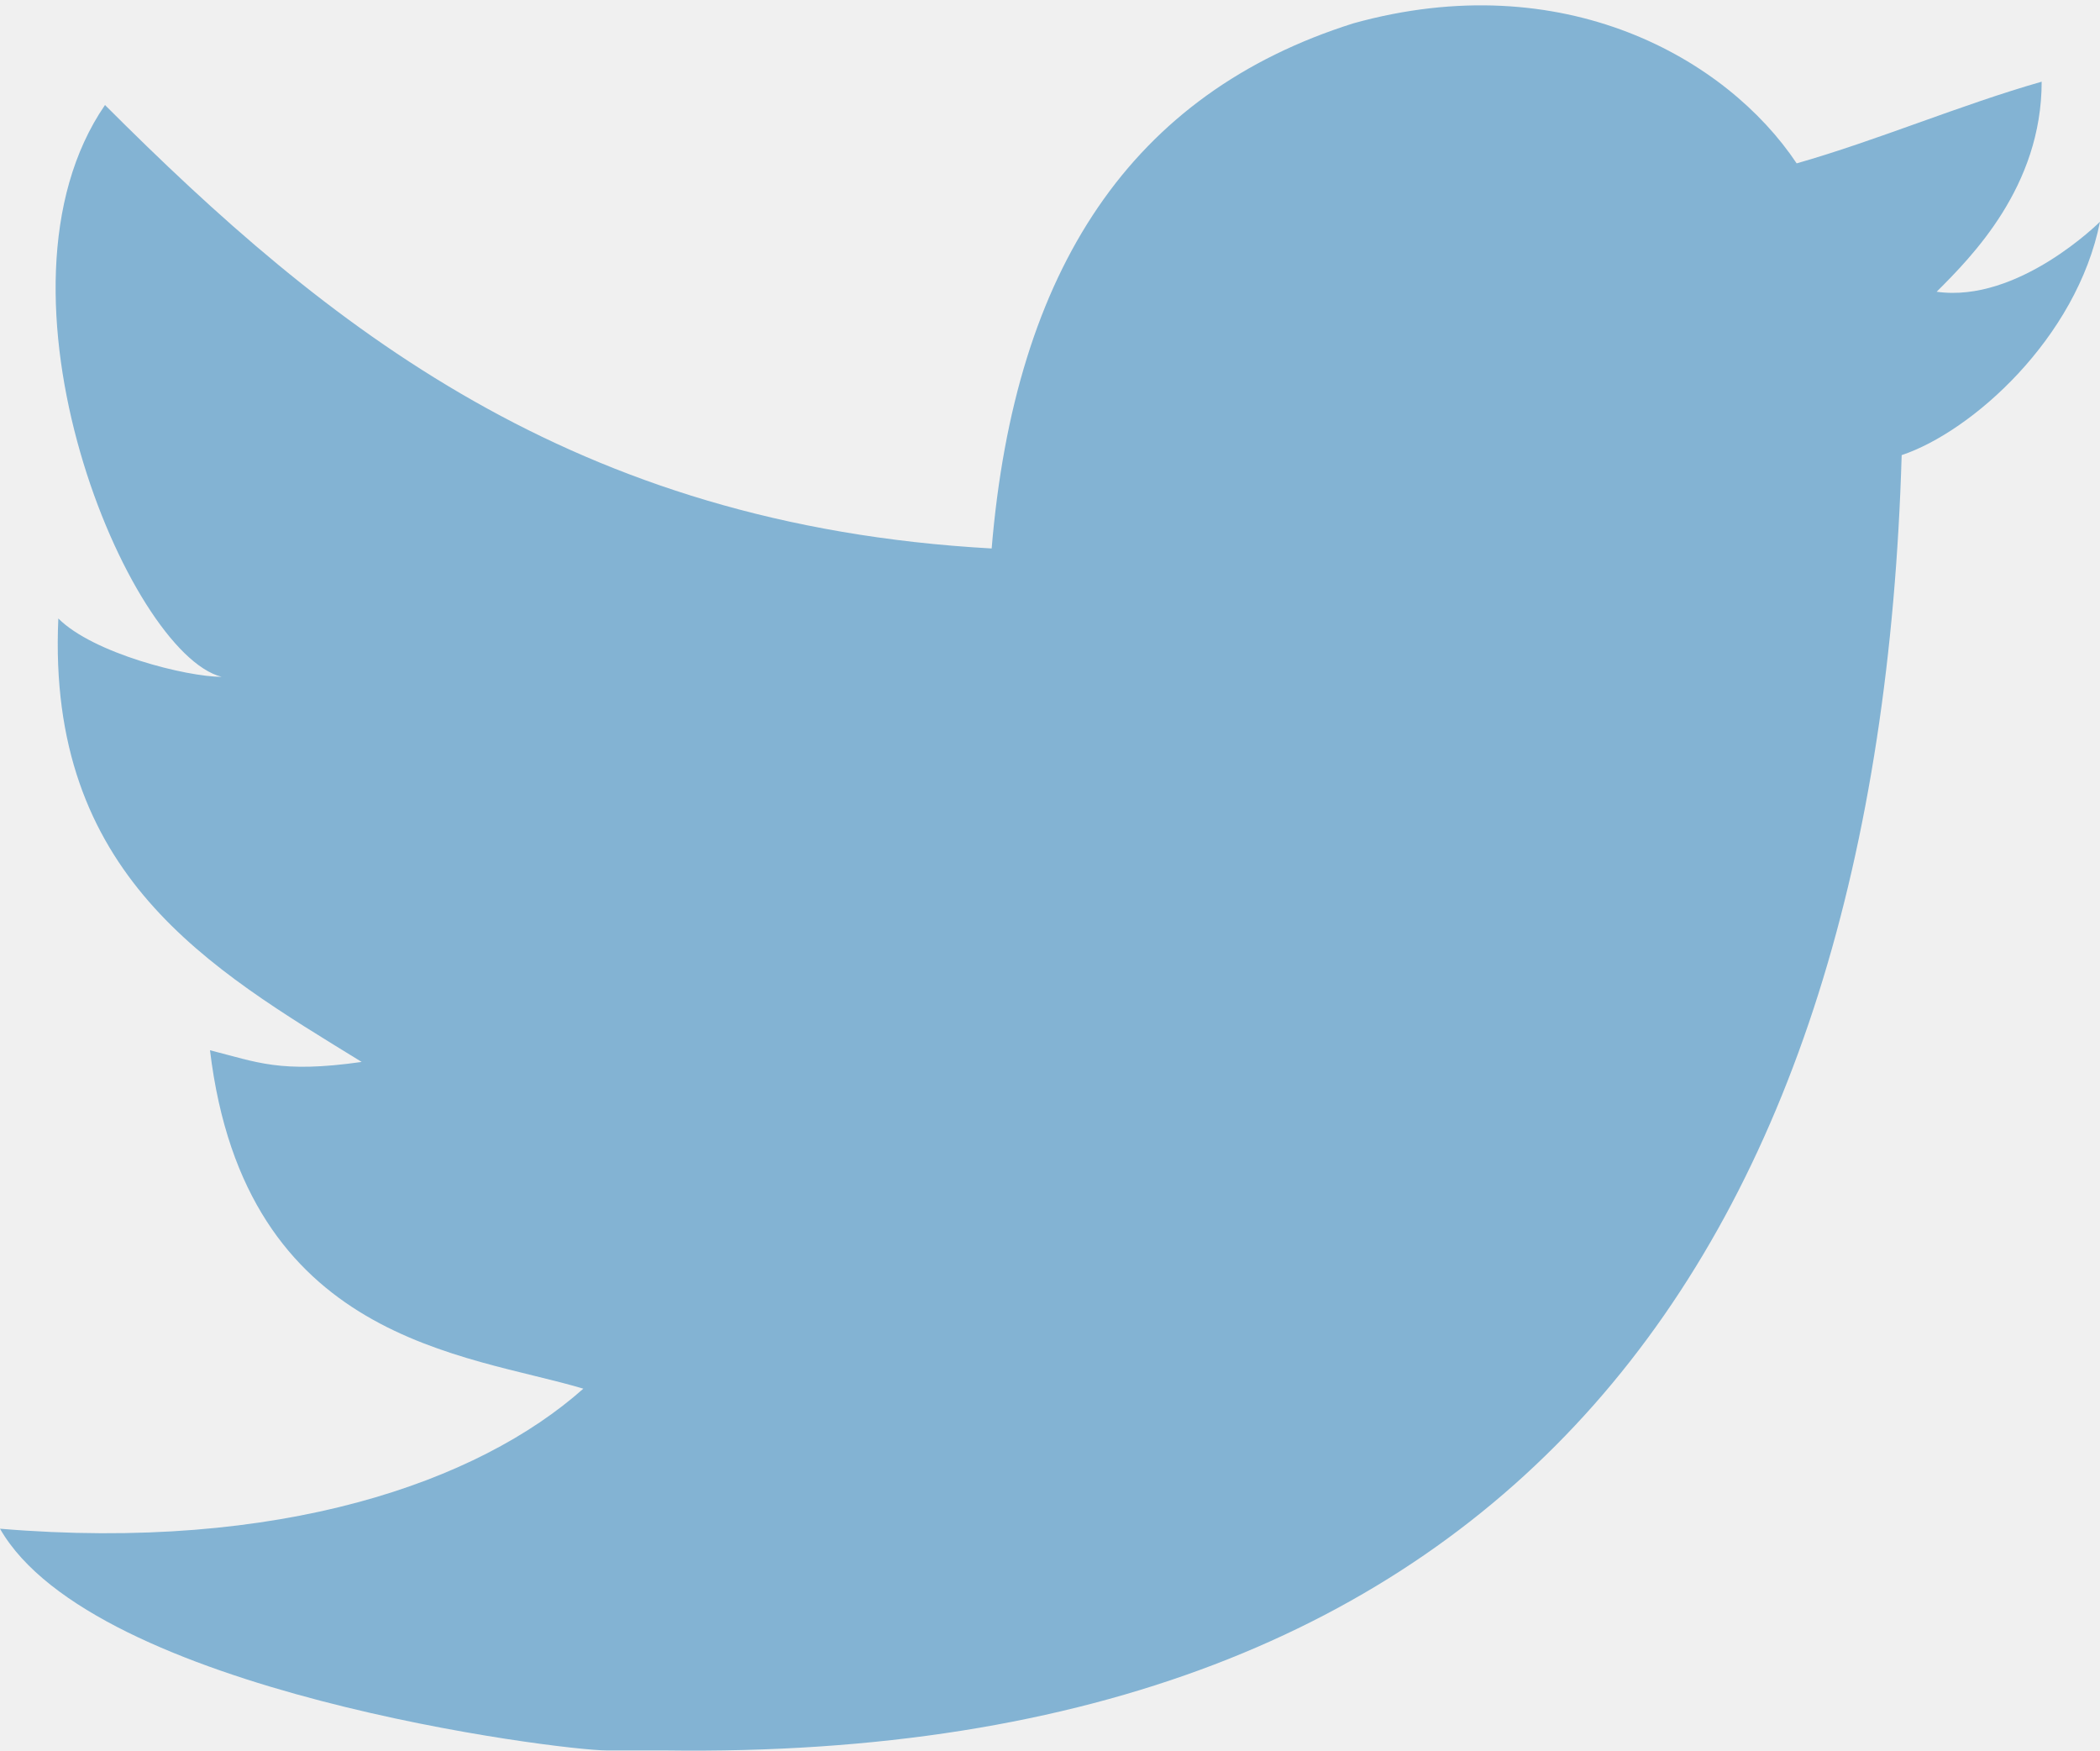
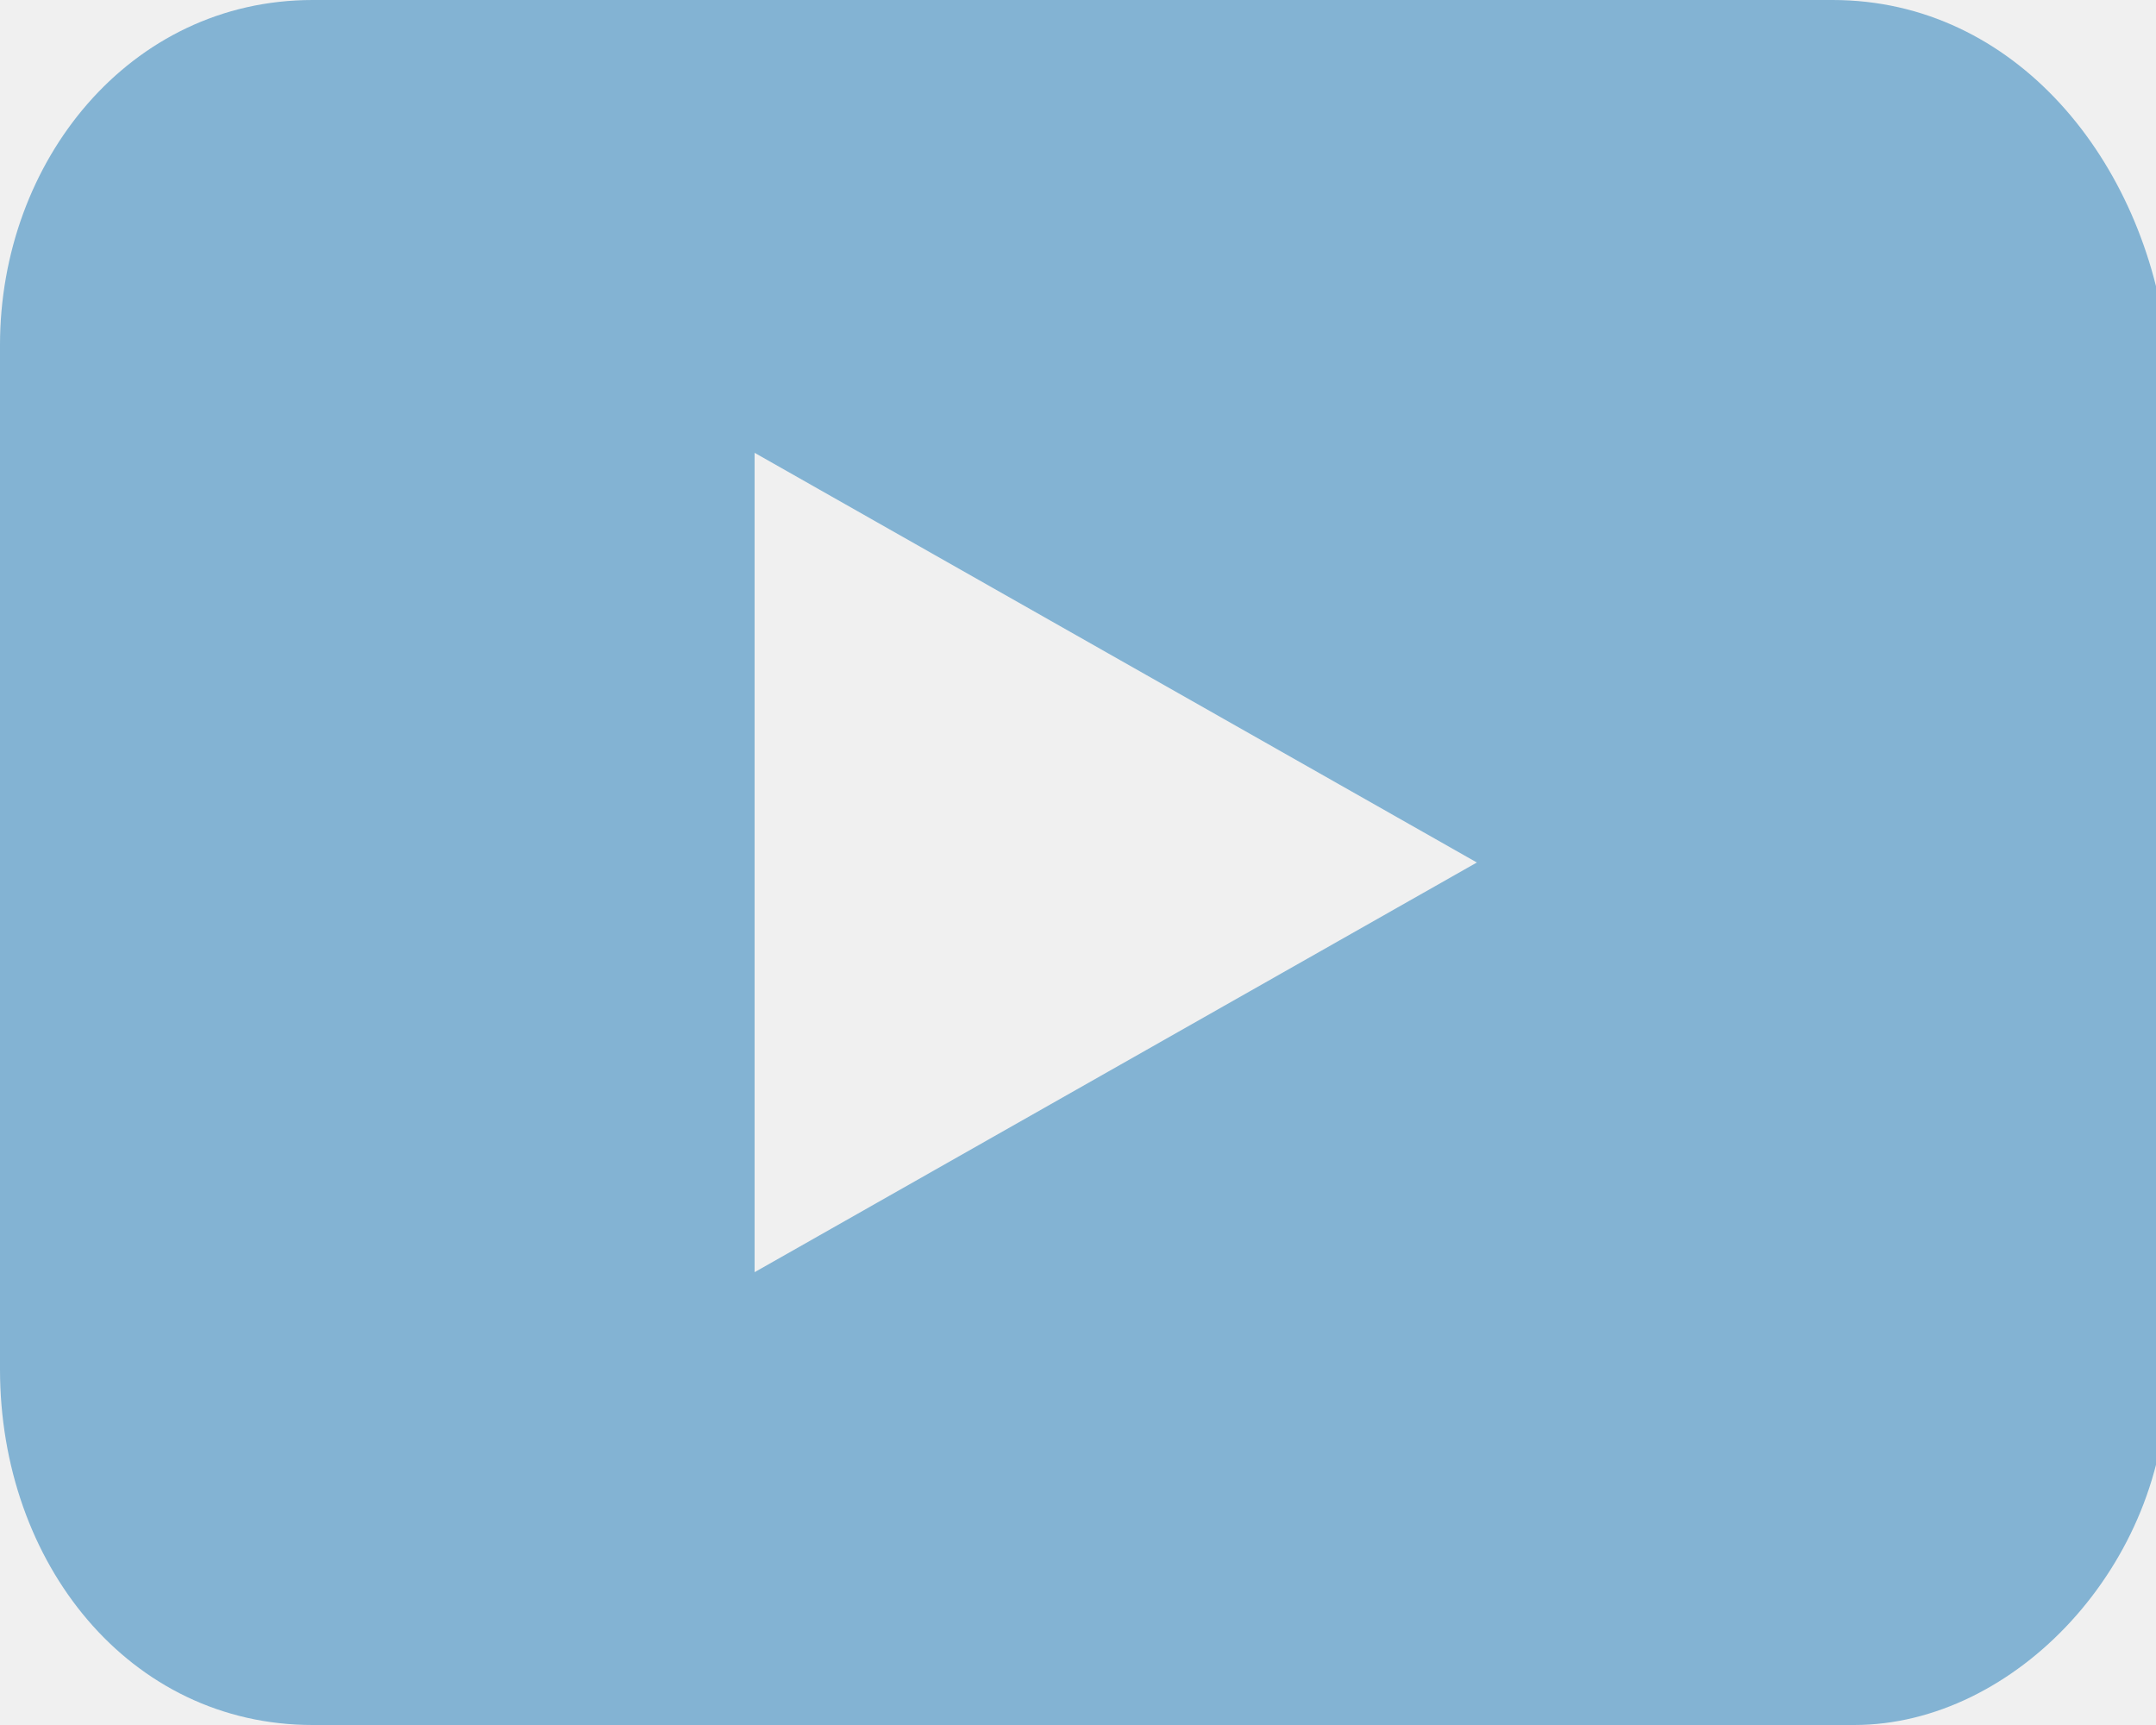
- <svg xmlns="http://www.w3.org/2000/svg" width="18" height="15" viewBox="0 0 18 15" fill="none">
-   <g clip-path="url(#clip0_18711_485)">
-     <path d="M11.6 0.2C13.4 -0.3 14.8 0.5 15.4 1.4C16.1 1.2 16.8 0.9 17.5 0.7C17.5 1.6 16.9 2.2 16.6 2.5C17.3 2.6 18 1.9 18 1.9C17.8 2.9 16.9 3.7 16.3 3.9C16.1 10.7 13 15.1 5.7 15C5.1 15 5.8 15 5.2 15C4.8 15 0.8 14.5 0 13.1C2.4 13.3 4.1 12.7 5 11.9C4 11.6 2.1 11.5 1.8 9C2.2 9.1 2.4 9.2 3.1 9.1C1.8 8.3 0.4 7.5 0.5 5.3C0.8 5.6 1.6 5.8 1.9 5.8C1.1 5.6 -0.2 2.5 0.9 0.9C2.8 2.8 4.9 4.5 8.5 4.7C8.7 2.3 9.7 0.8 11.6 0.2Z" fill="#83B3D3" />
-   </g>
-   <defs>
-     <clipPath id="clip0_18711_485">
-       <rect width="18" height="15" fill="white" />
-     </clipPath>
-   </defs>
+ <svg xmlns="http://www.w3.org/2000/svg" width="20" height="16" fill="none">
+   <path d="M17 0H2.9C1.2 0 0 1.5 0 3.2v9.5C0 14.5 1.2 16 2.9 16h14.3c1.5 0 2.9-1.5 2.9-3.2V3.2C19.9 1.5 18.7 0 17 0ZM7 11.8V4.2L13.7 8 7 11.8Z" fill="#83B3D3" />
</svg>
